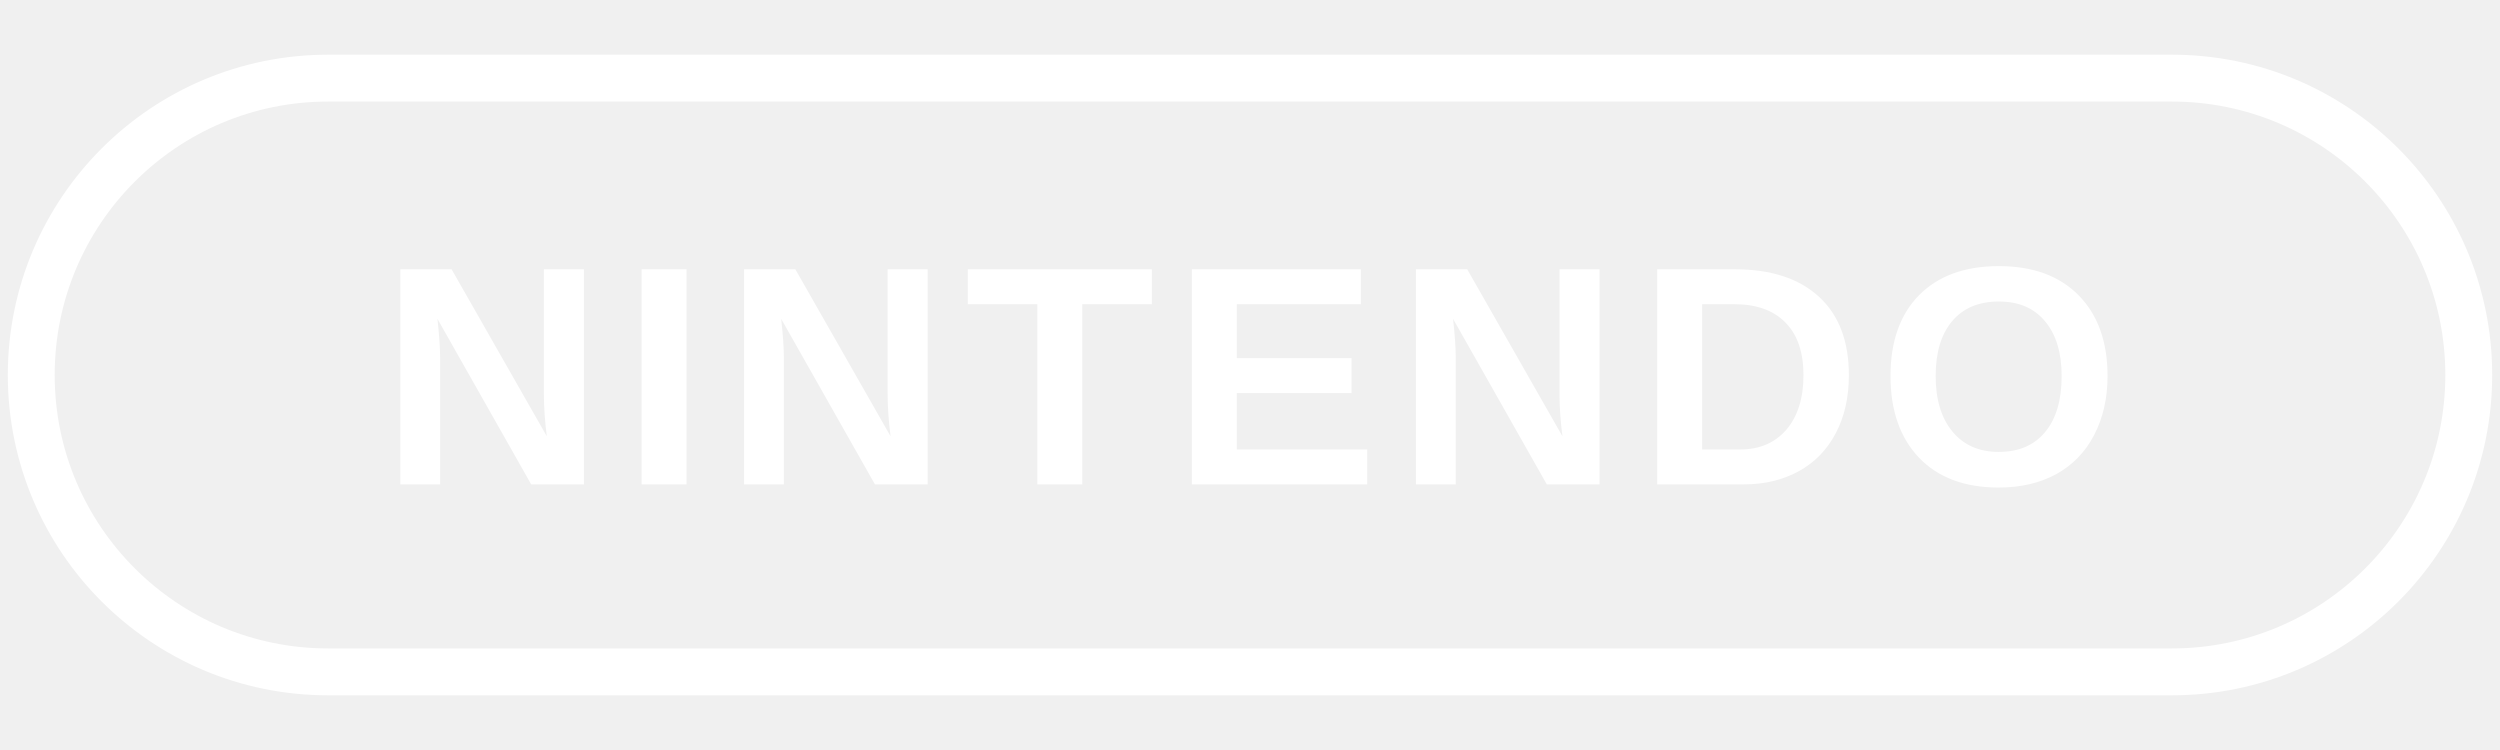
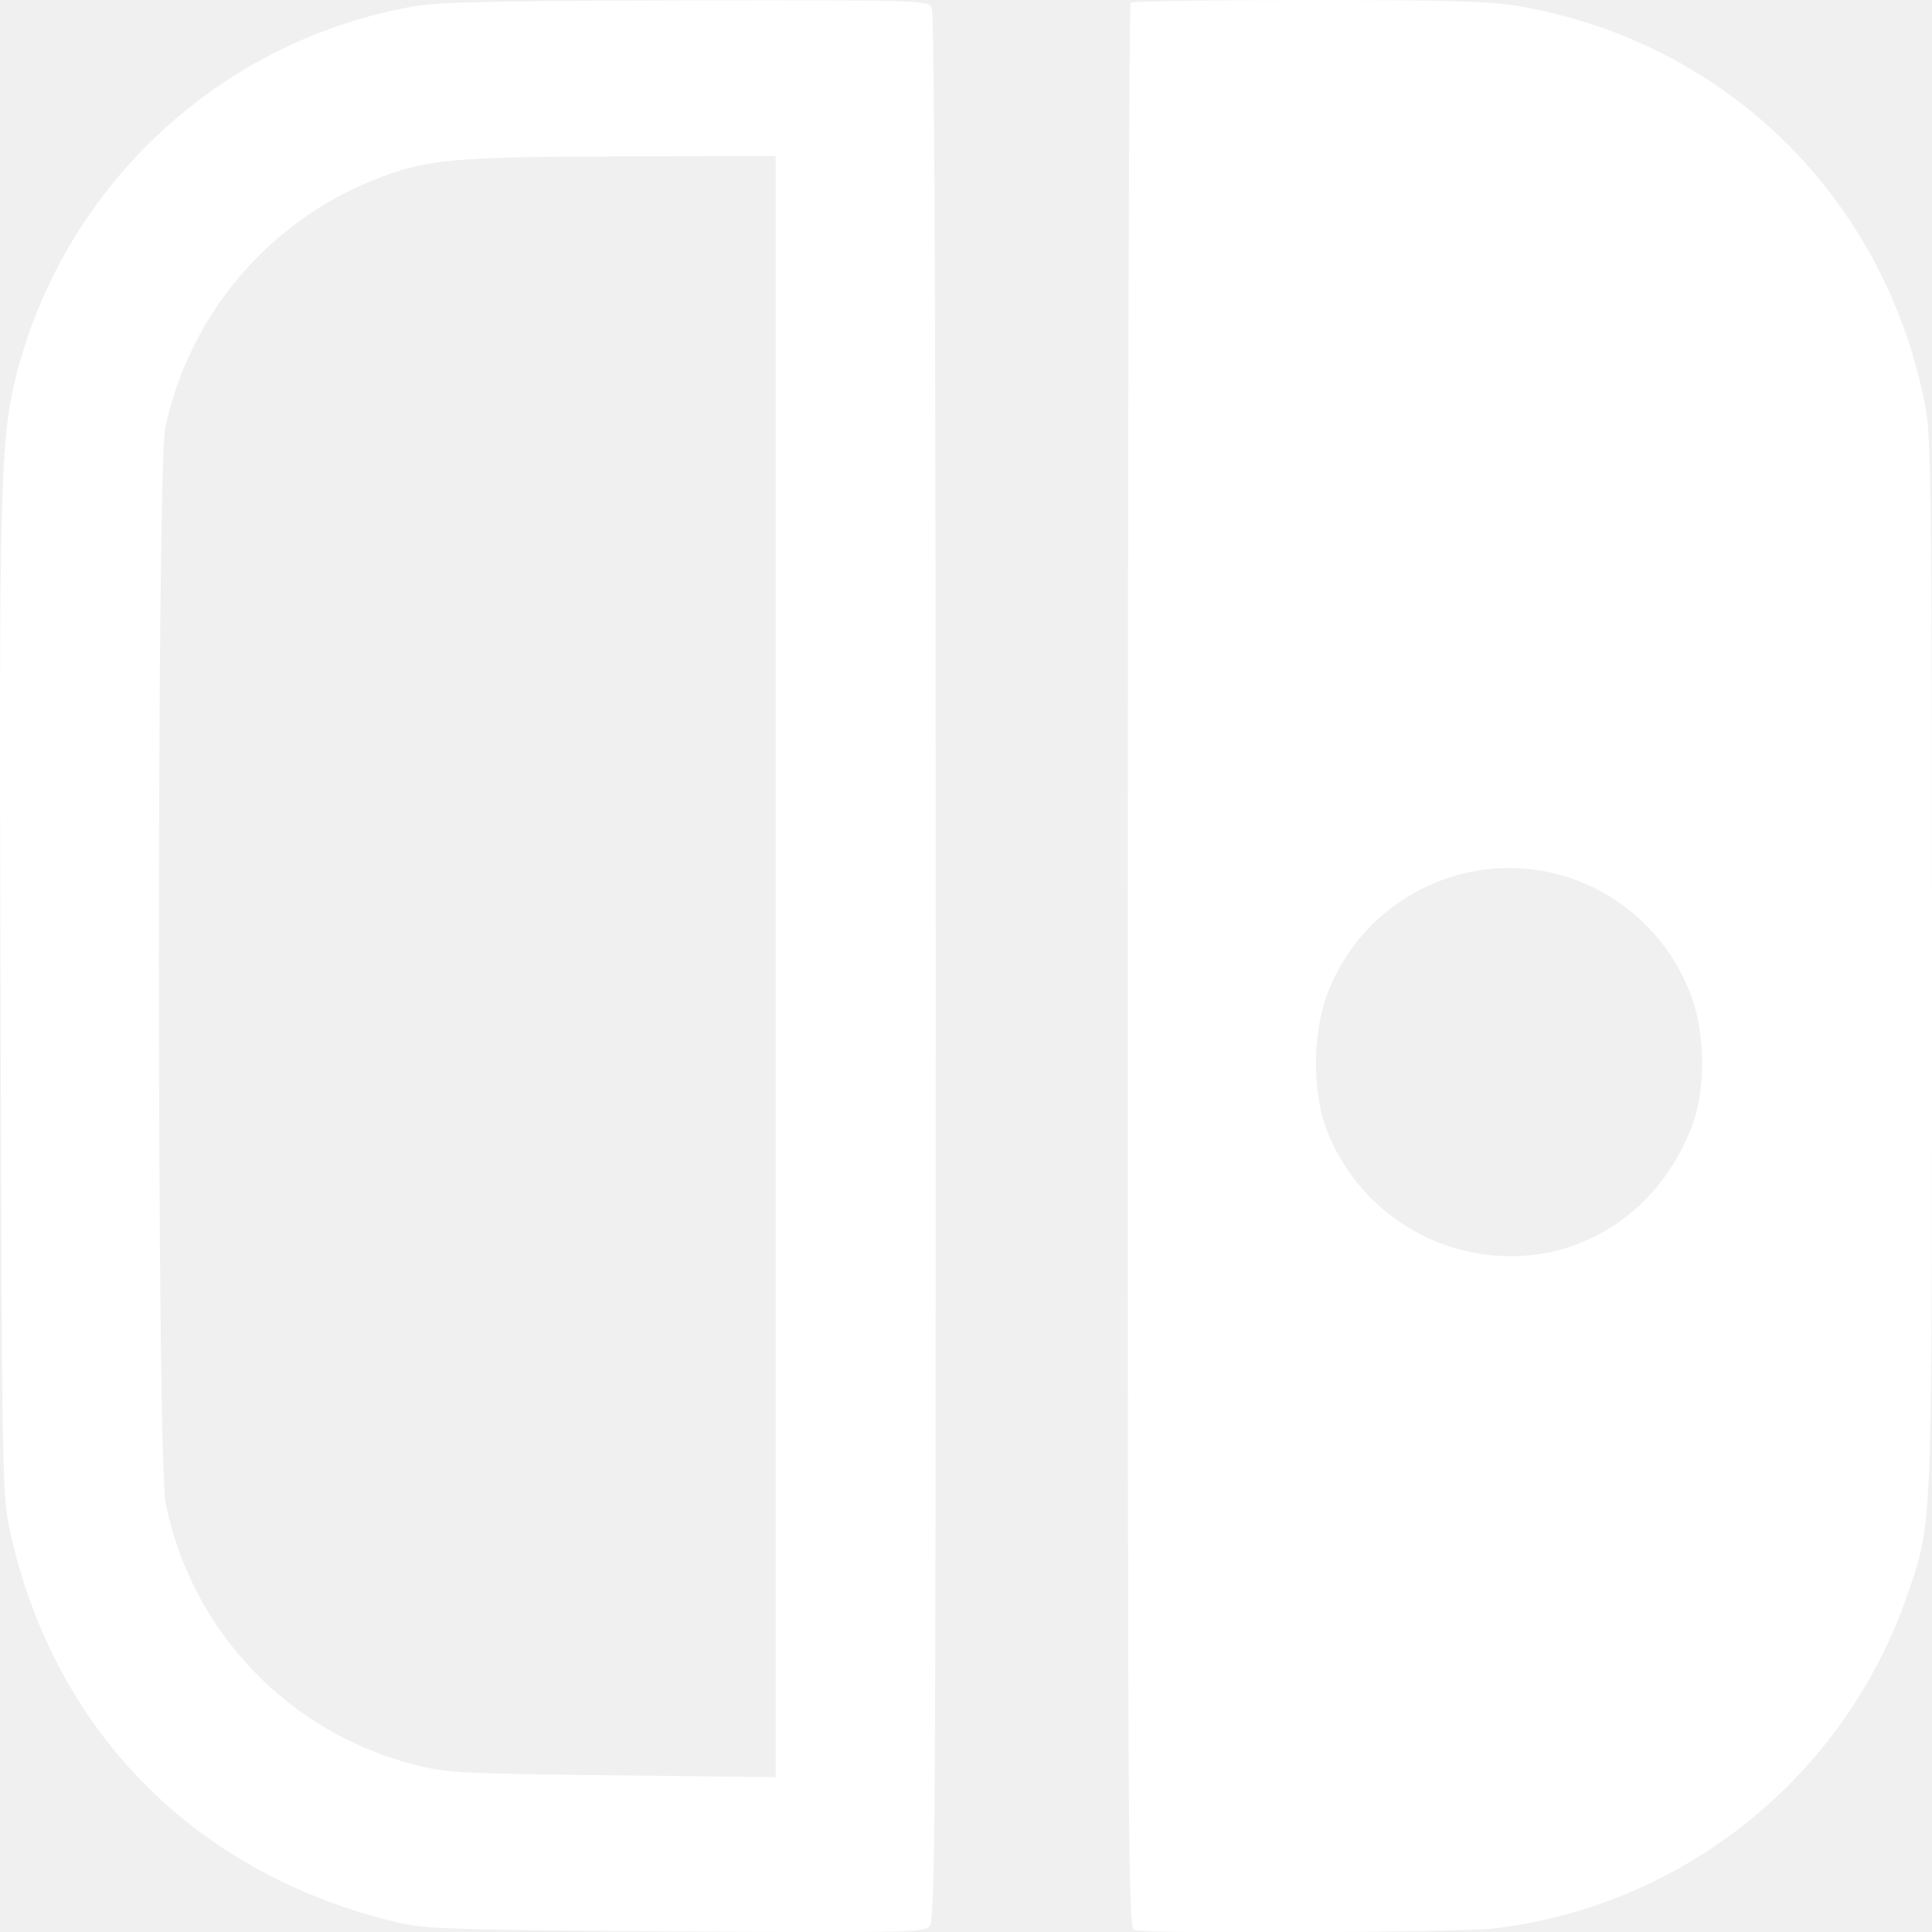
- <svg xmlns="http://www.w3.org/2000/svg" viewBox="0 0 160 48">
-   <rect x="2" y="5" width="156" height="38" rx="19" fill="none" stroke="#fff" stroke-width="3" />
-   <text x="80" y="31" text-anchor="middle" fill="#fff" font-family="Arial,sans-serif" font-size="20" font-weight="800" letter-spacing="1">NINTENDO</text>
+ <svg xmlns="http://www.w3.org/2000/svg" viewBox="0 0 16 16">
+   <path fill="#fff" d="M9.34 8.005c0-4.38.01-7.972.023-7.982C9.373.01 10.036 0 10.831 0c1.153 0 1.51.01 1.743.05 1.73.298 3.045 1.6 3.373 3.326.046.242.053.809.053 4.61 0 4.06.005 4.537-.123 4.976-.022.076-.048.15-.08.242a4.14 4.14 0 0 1-3.426 2.767c-.317.033-2.889.046-2.978.013-.05-.02-.053-.752-.053-7.979m4.675.269a1.62 1.62 0 0 0-1.113-1.034 1.61 1.61 0 0 0-1.938 1.073 1.9 1.9 0 0 0-.014.935 1.63 1.63 0 0 0 1.952 1.107c.51-.136.908-.504 1.11-1.028.11-.285.113-.742.003-1.053M3.425.053a4.14 4.14 0 0 0-3.28 3.015C0 3.628-.01 3.956.005 8.3c.01 3.99.014 4.082.08 4.39.368 1.66 1.548 2.844 3.224 3.235.22.05.497.06 2.29.07 1.856.012 2.048.009 2.097-.04.05-.05.053-.69.053-7.94 0-5.374-.01-7.906-.033-7.952-.033-.06-.09-.063-2.03-.06-1.578.004-2.052.014-2.26.05Zm3 14.665-1.35-.016c-1.242-.013-1.375-.02-1.623-.083a2.81 2.81 0 0 1-2.08-2.167c-.074-.335-.074-8.579-.004-8.907a2.85 2.85 0 0 1 1.716-2.05c.438-.176.64-.196 2.058-.2l1.282-.003v13.426Z" />
</svg>
